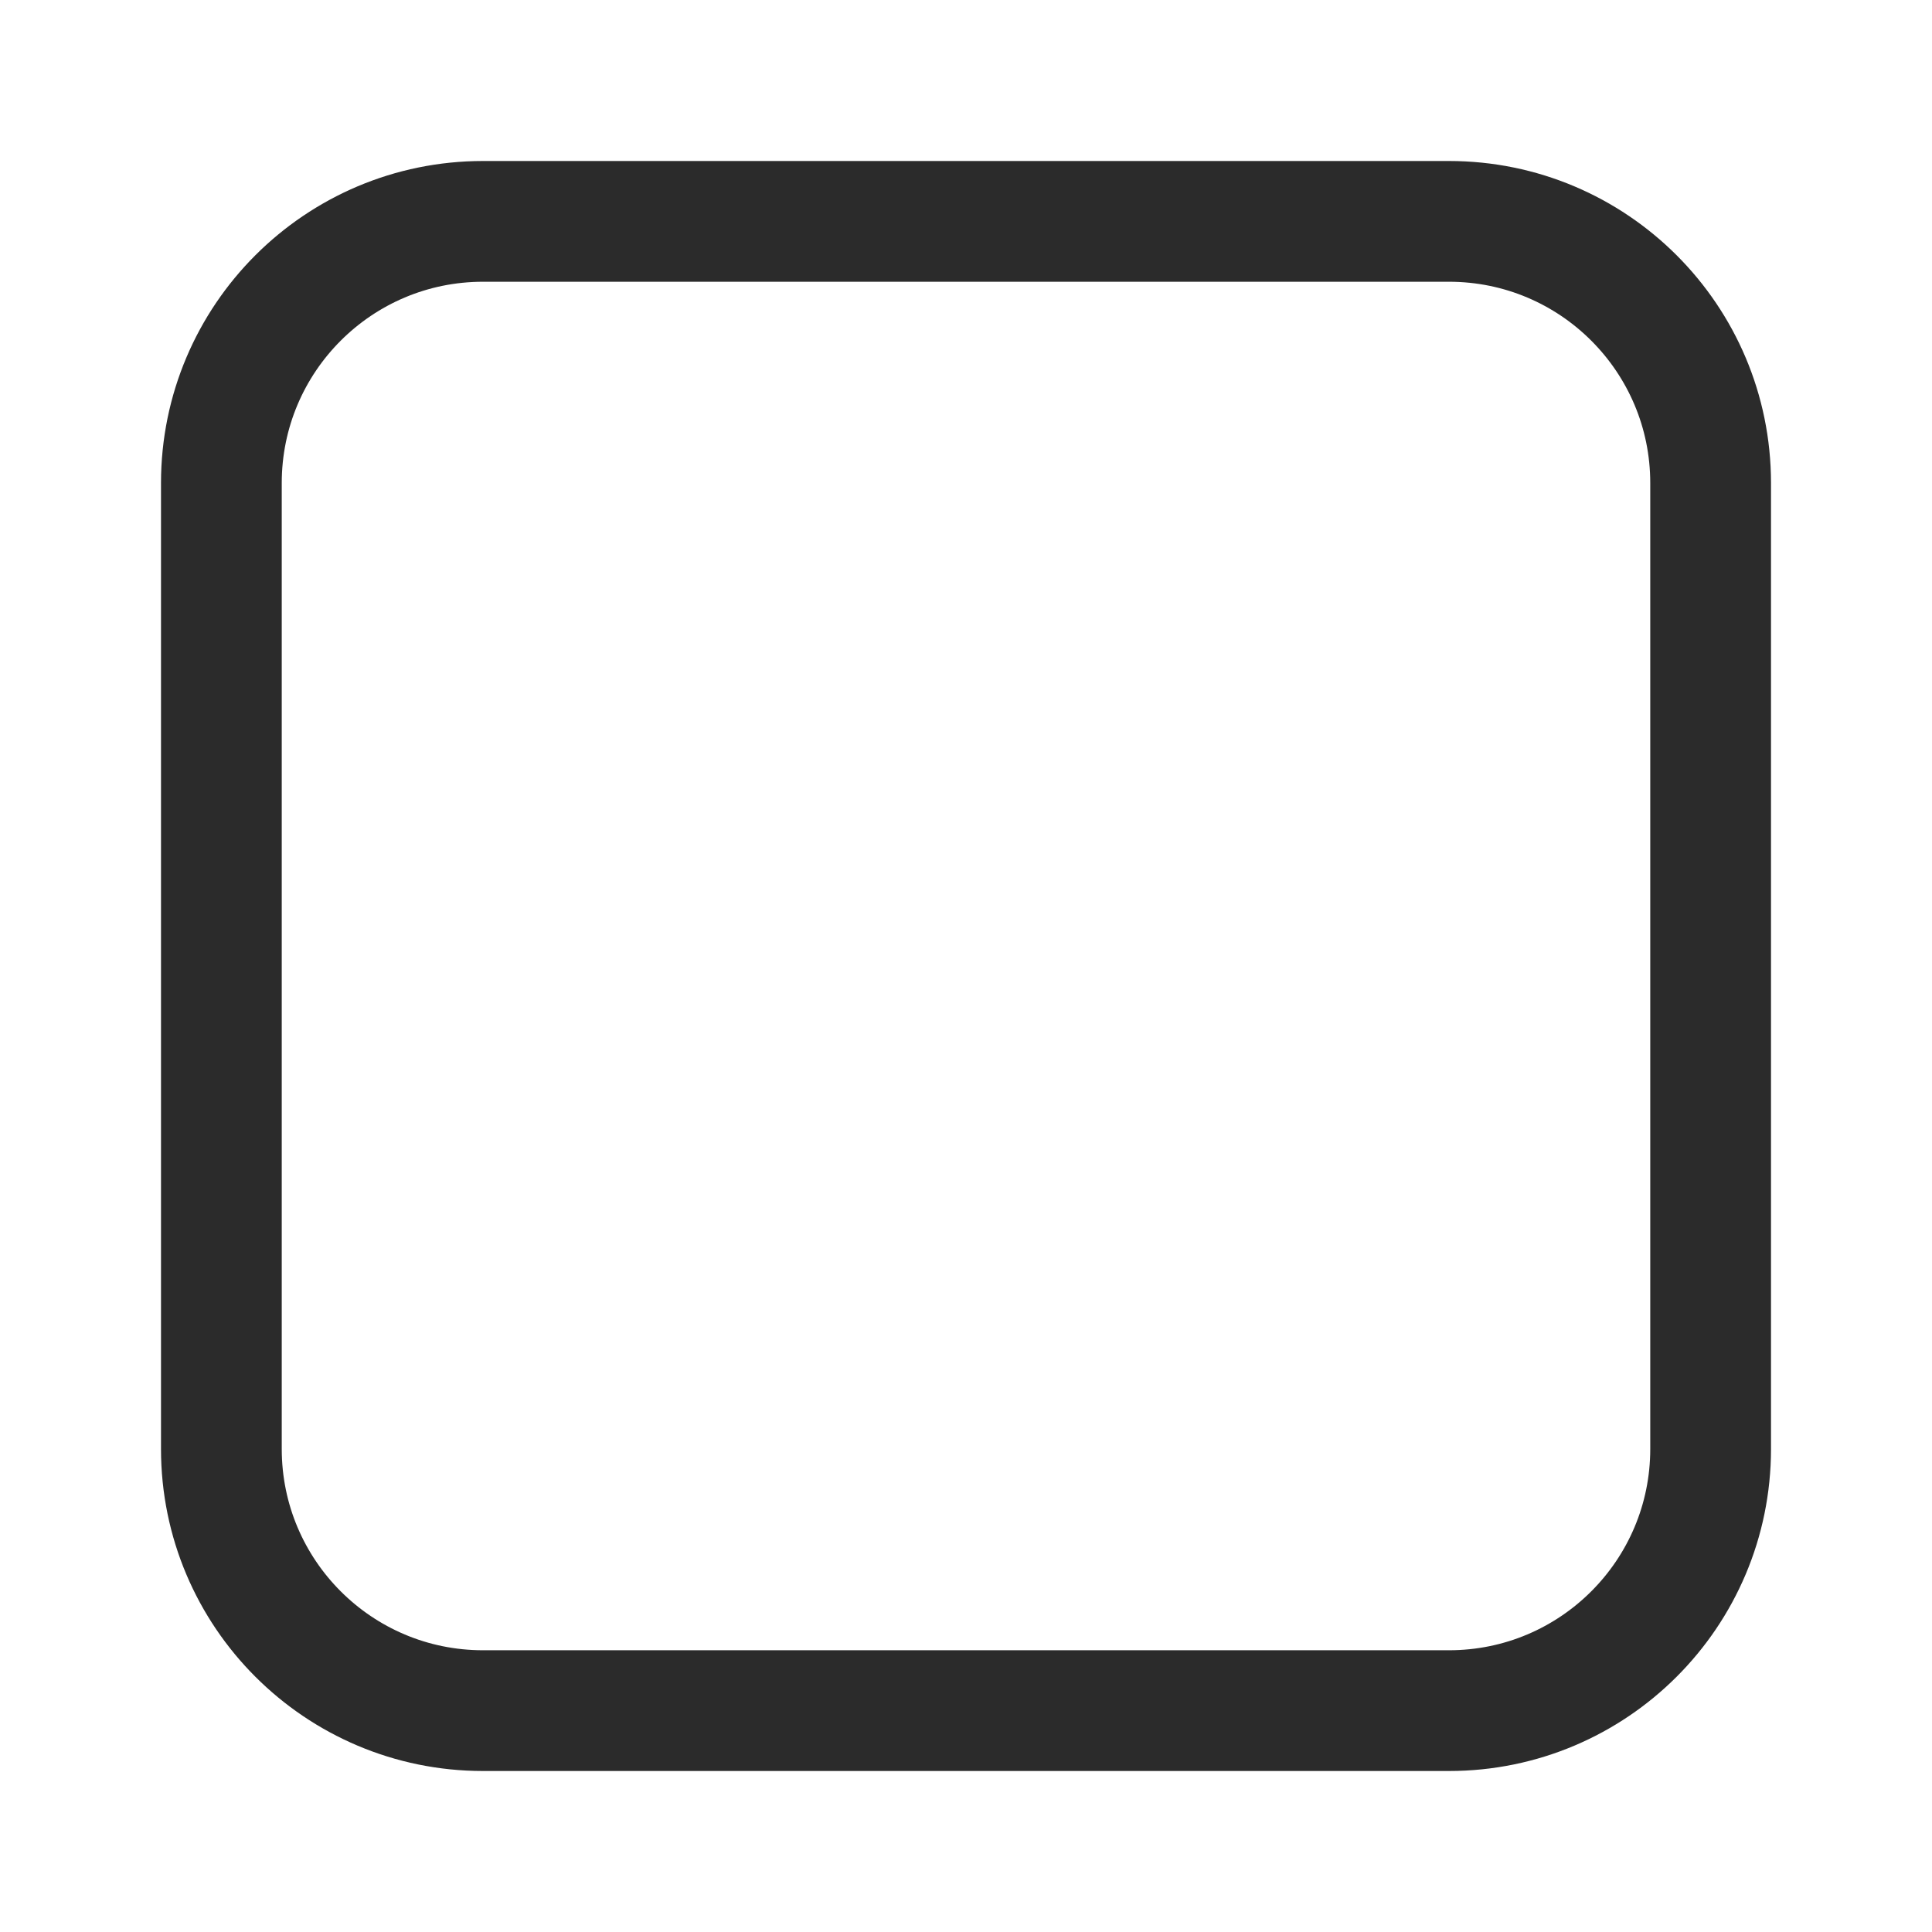
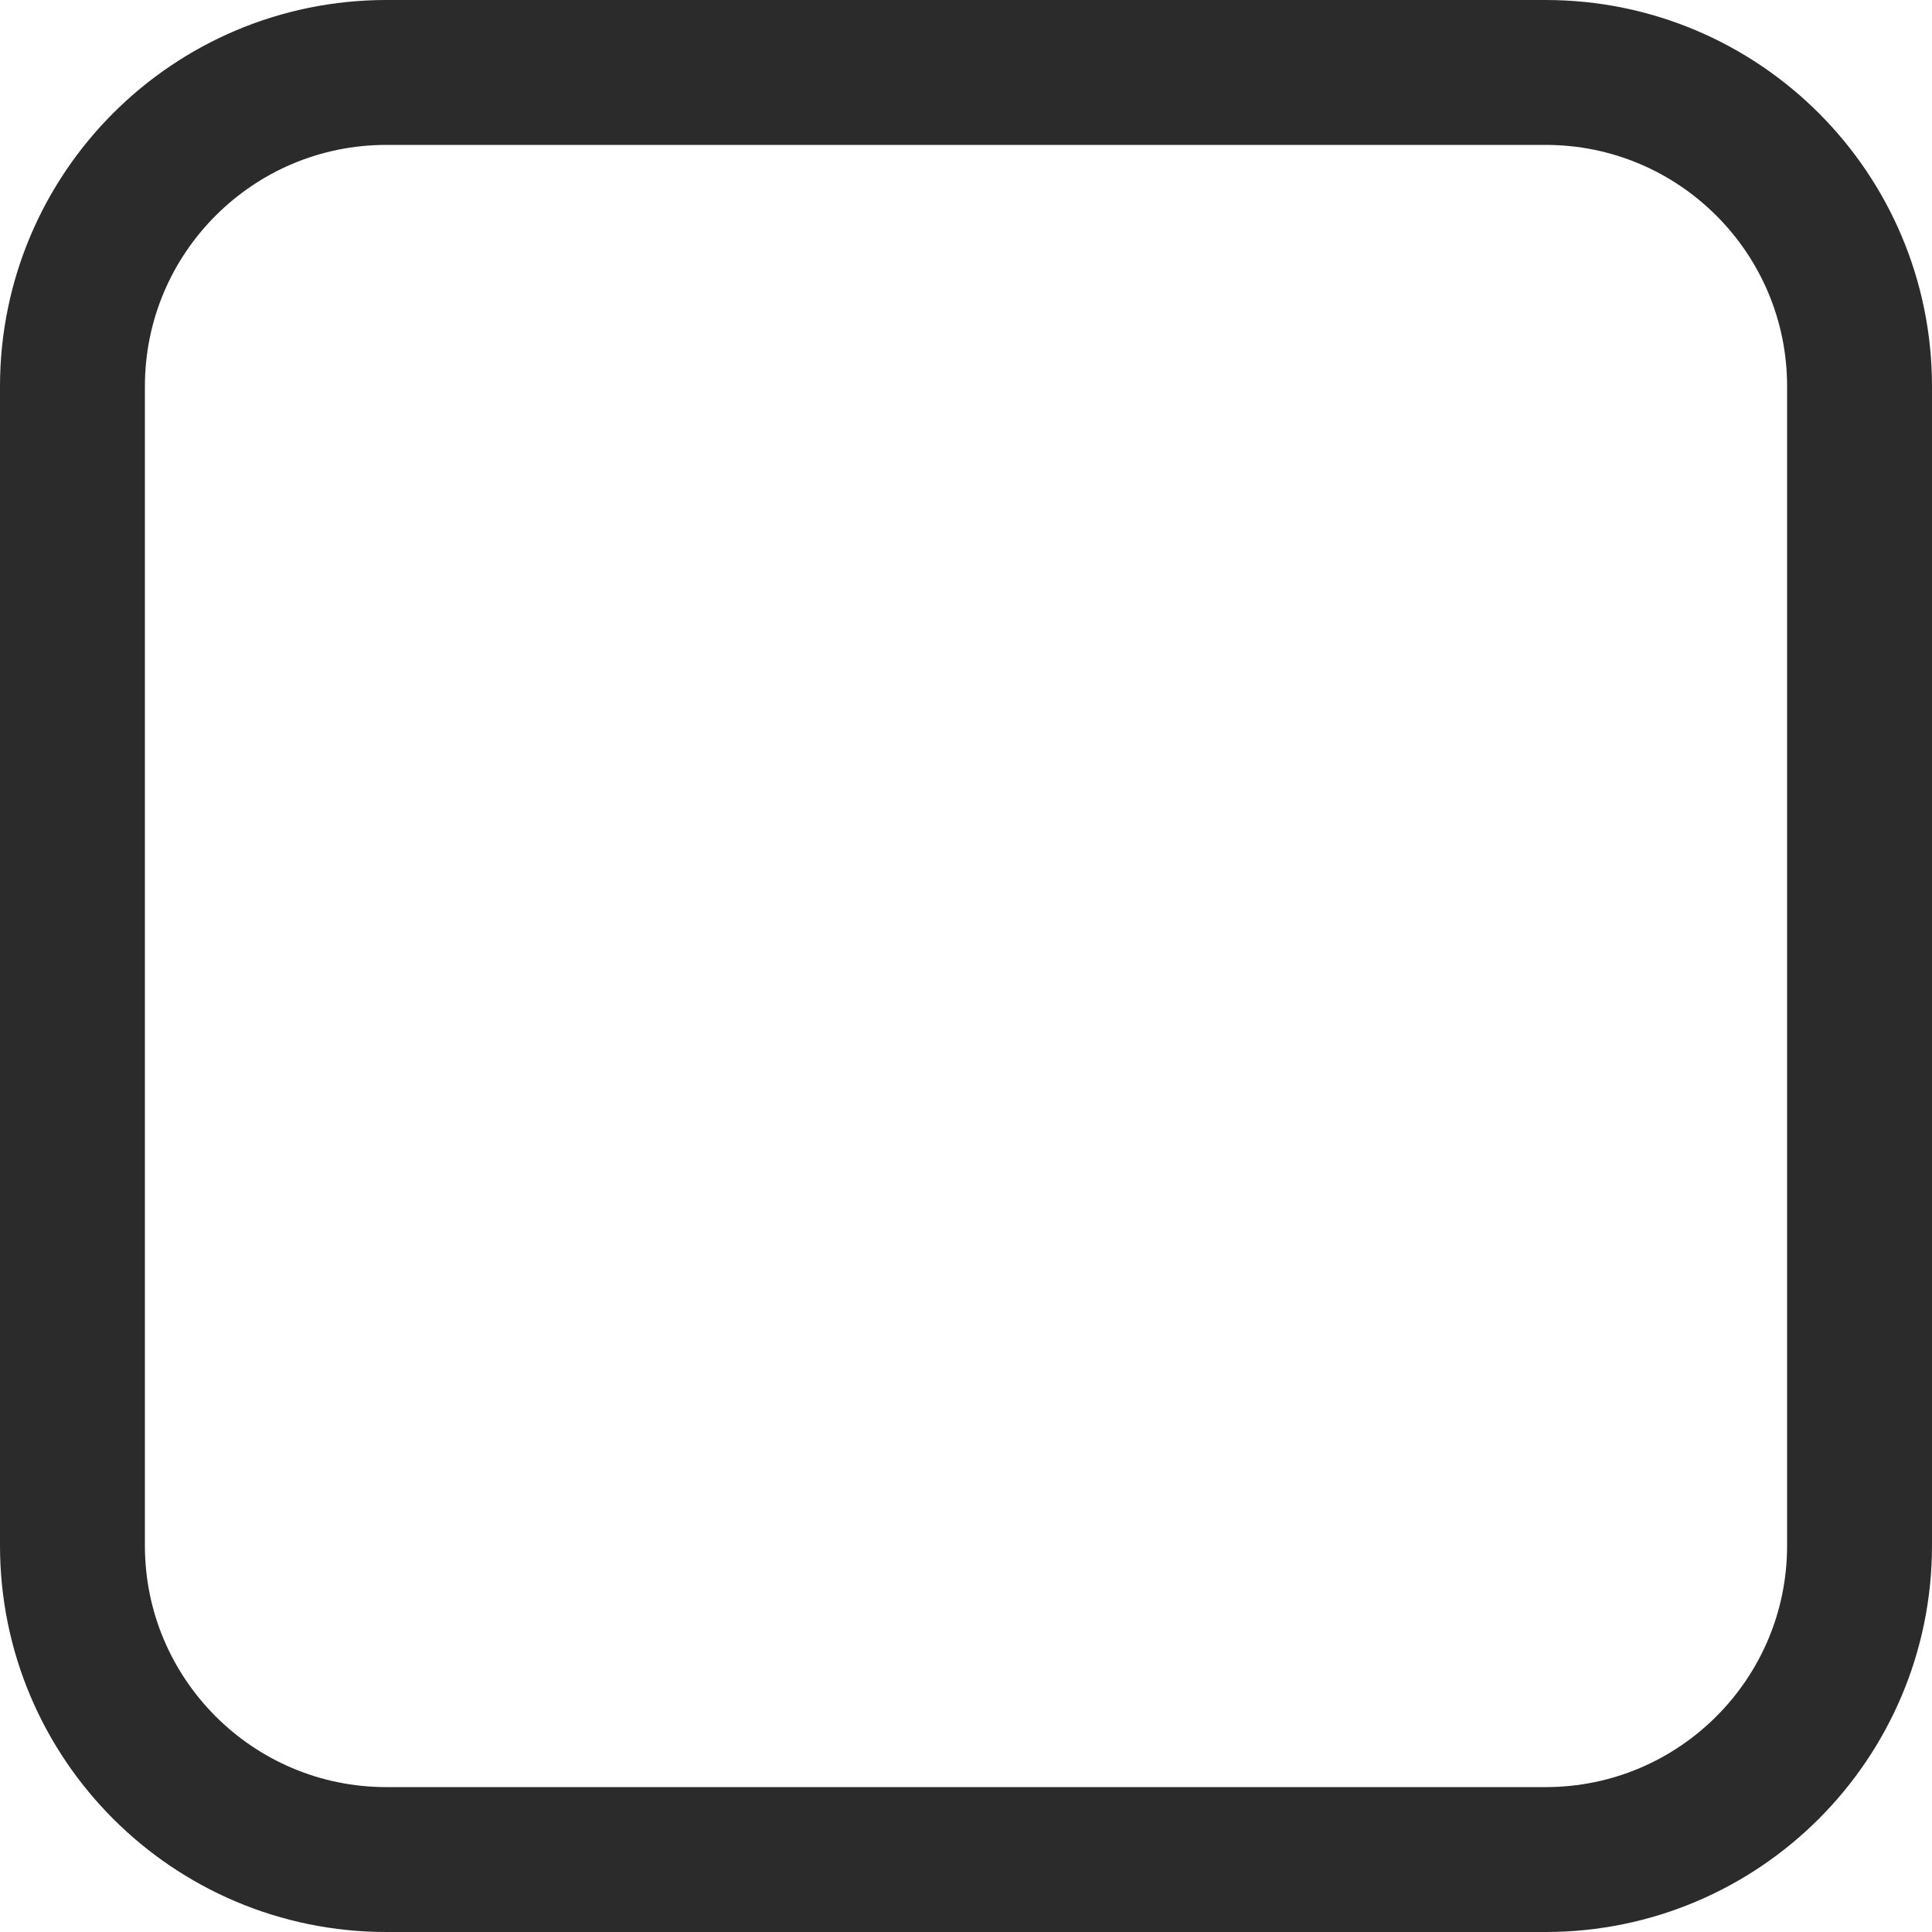
- <svg xmlns="http://www.w3.org/2000/svg" width="24" height="24" viewBox="0 0 24 24" fill="none">
-   <rect x="2.75" y="2.75" width="18.5" height="18.5" rx="3.25" stroke="#2B2B2B" stroke-width="1.5" />
+ <svg xmlns="http://www.w3.org/2000/svg" width="20" height="20" viewBox="0 0 20 20" fill="none">
+   <rect x="0.75" y="0.75" width="18.5" height="18.5" rx="3.25" stroke="#2B2B2B" stroke-width="1.5" />
</svg>
